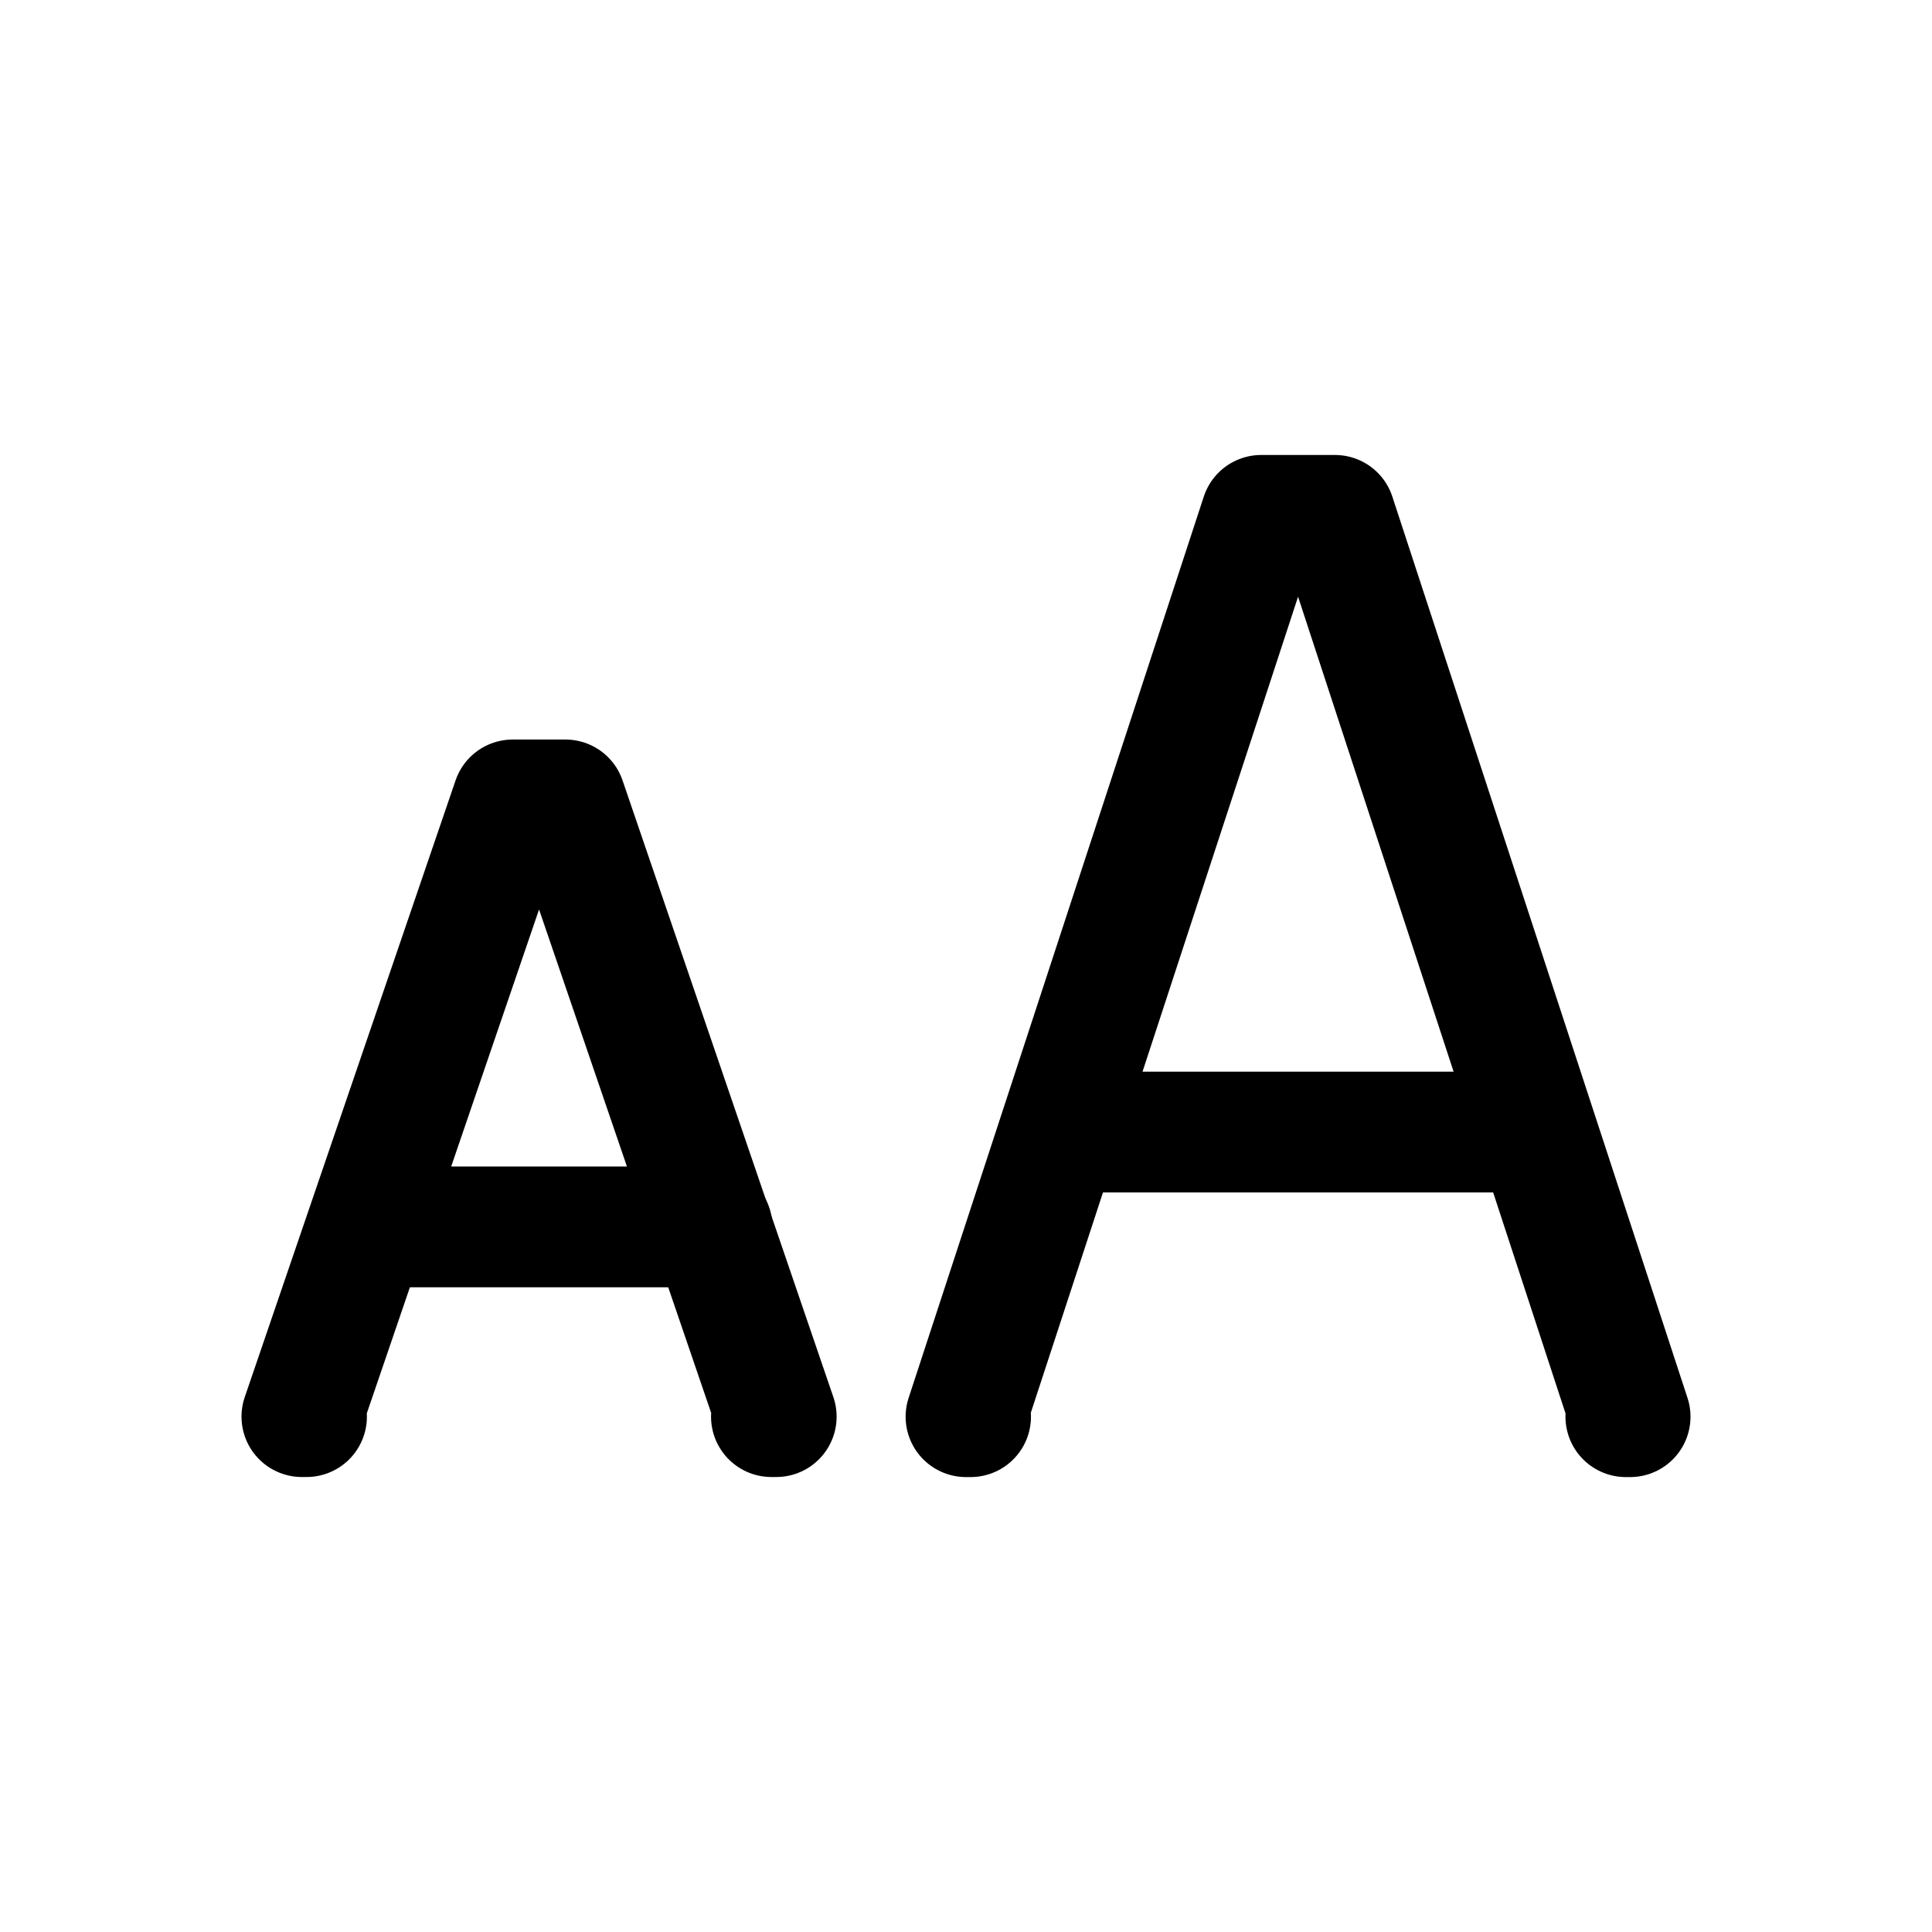
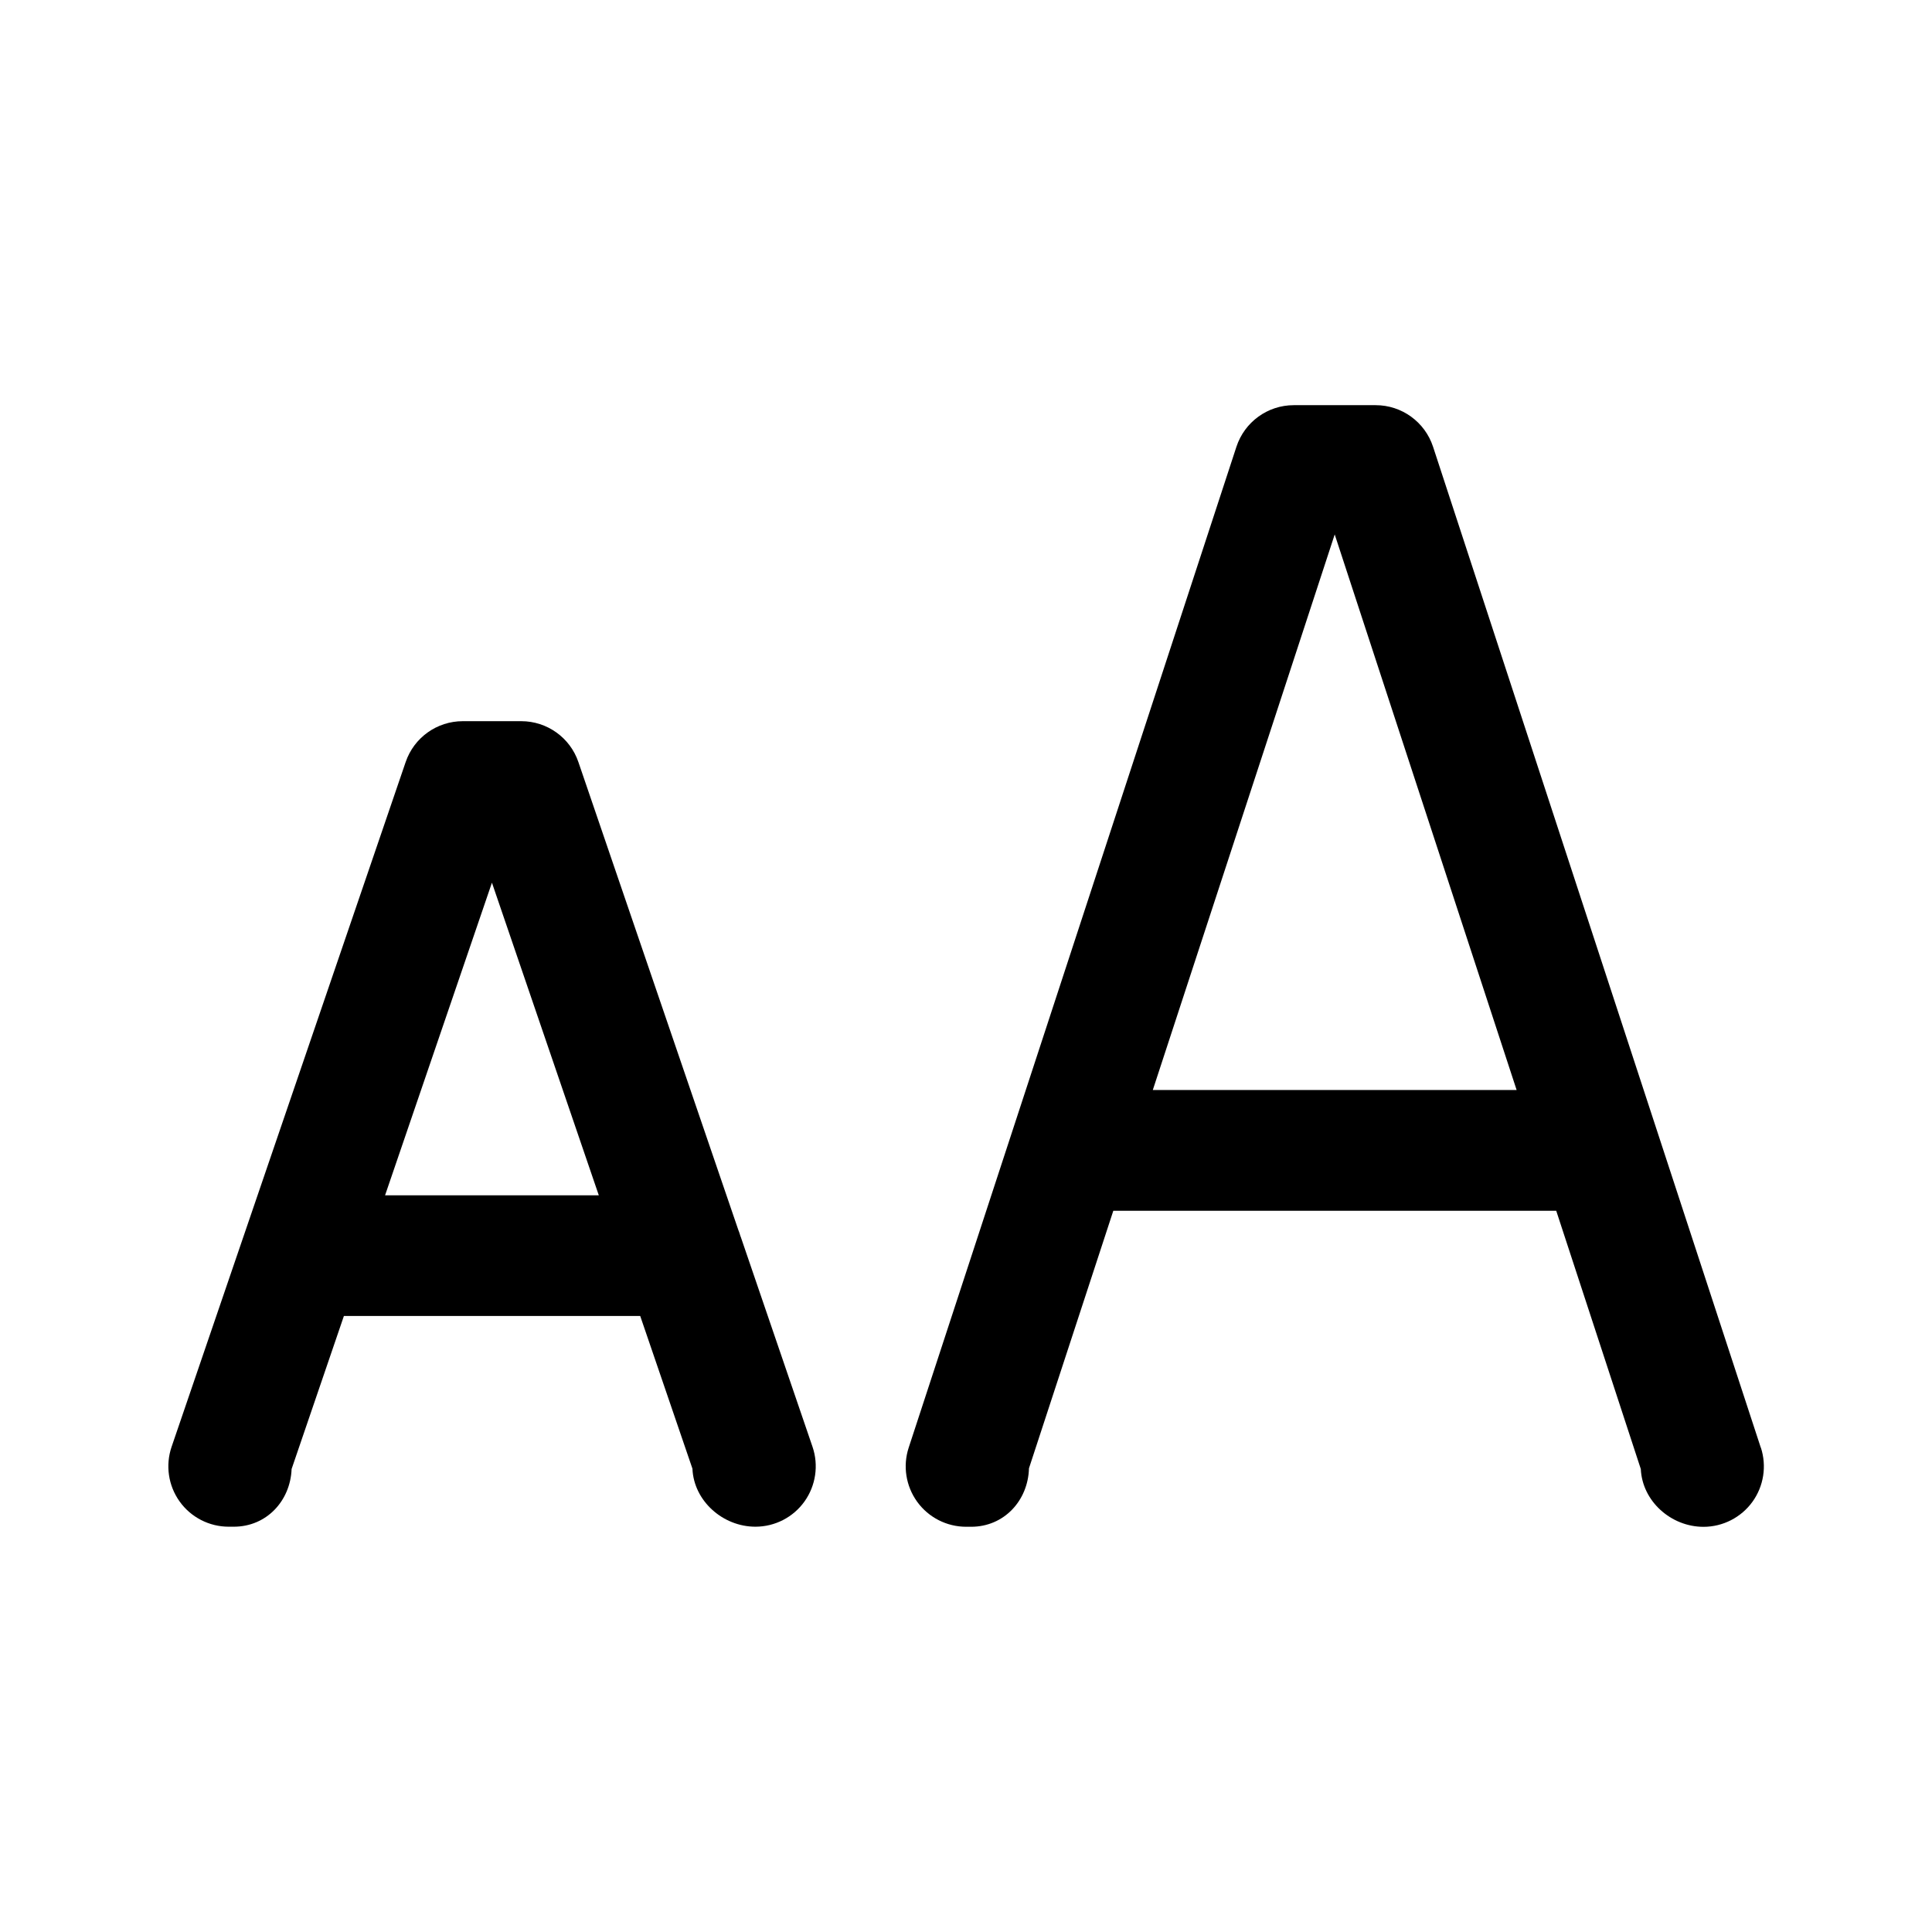
<svg xmlns="http://www.w3.org/2000/svg" id="Ebene_1" data-name="Ebene 1" viewBox="0 0 32 32">
-   <g id="text-size">
-     <g id="Gruppe_8" data-name="Gruppe 8">
-       <g id="Pfad_23" data-name="Pfad 23">
-         <path d="M17.572,18.75h7.857" style="fill: none; stroke: #000; stroke-linecap: round; stroke-linejoin: round; stroke-width: 2px;" />
-       </g>
-       <g id="Pfad_24" data-name="Pfad 24">
-         <path d="M6.094,20.321h5.7" style="fill: none; stroke: #000; stroke-linecap: round; stroke-linejoin: round; stroke-width: 2px;" />
-       </g>
-       <g id="Pfad_25" data-name="Pfad 25">
-         <path d="M16.076,23.465h-.076l4.889-14.929h1.222l4.889,14.929h-.071" style="fill: none; stroke: #000; stroke-linecap: round; stroke-linejoin: round; stroke-width: 2px;" />
-       </g>
-       <g id="Pfad_26" data-name="Pfad 26">
-         <path d="M5.077,23.464h-.077l3.492-10.215h.873l3.492,10.215h-.08" style="fill: none; stroke: #000; stroke-linecap: round; stroke-linejoin: round; stroke-width: 2px;" />
-       </g>
-     </g>
-   </g>
+   <path d="M29.164,23.977l-5.428-16.577c-.135-.411-.518-.689-.95-.689h-1.357c-.433,0-.815.278-.95.689l-5.428,16.577c-.1.304-.047.638.141.898.188.259.489.413.81.413h.084c.542,0,.942-.431.957-.968l1.397-4.266h7.336l1.401,4.278c.024.532.5.957,1.038.957.32,0,.622-.154.81-.413.188-.26.24-.593.141-.898ZM19.094,18.054l3.013-9.202,3.013,9.202h-6.026Z" style="stroke-width: 0px;" />
+   <path d="M12.266,20.481c-.012-.035-.02-.07-.035-.103l-2.651-7.756c-.138-.405-.519-.677-.946-.677h-.969c-.428,0-.808.272-.946.677l-3.877,11.342c-.104.305-.055.642.133.905s.491.418.813.418h.085c.538,0,.936-.424.957-.956l.866-2.534h4.908l.865,2.529c.022.534.504.961,1.043.961.323,0,.626-.156.813-.418s.237-.6.133-.905l-1.191-3.484ZM6.378,19.798l1.77-5.178,1.77,5.178h-3.54Z" style="stroke-width: 0px;" />
</svg>
